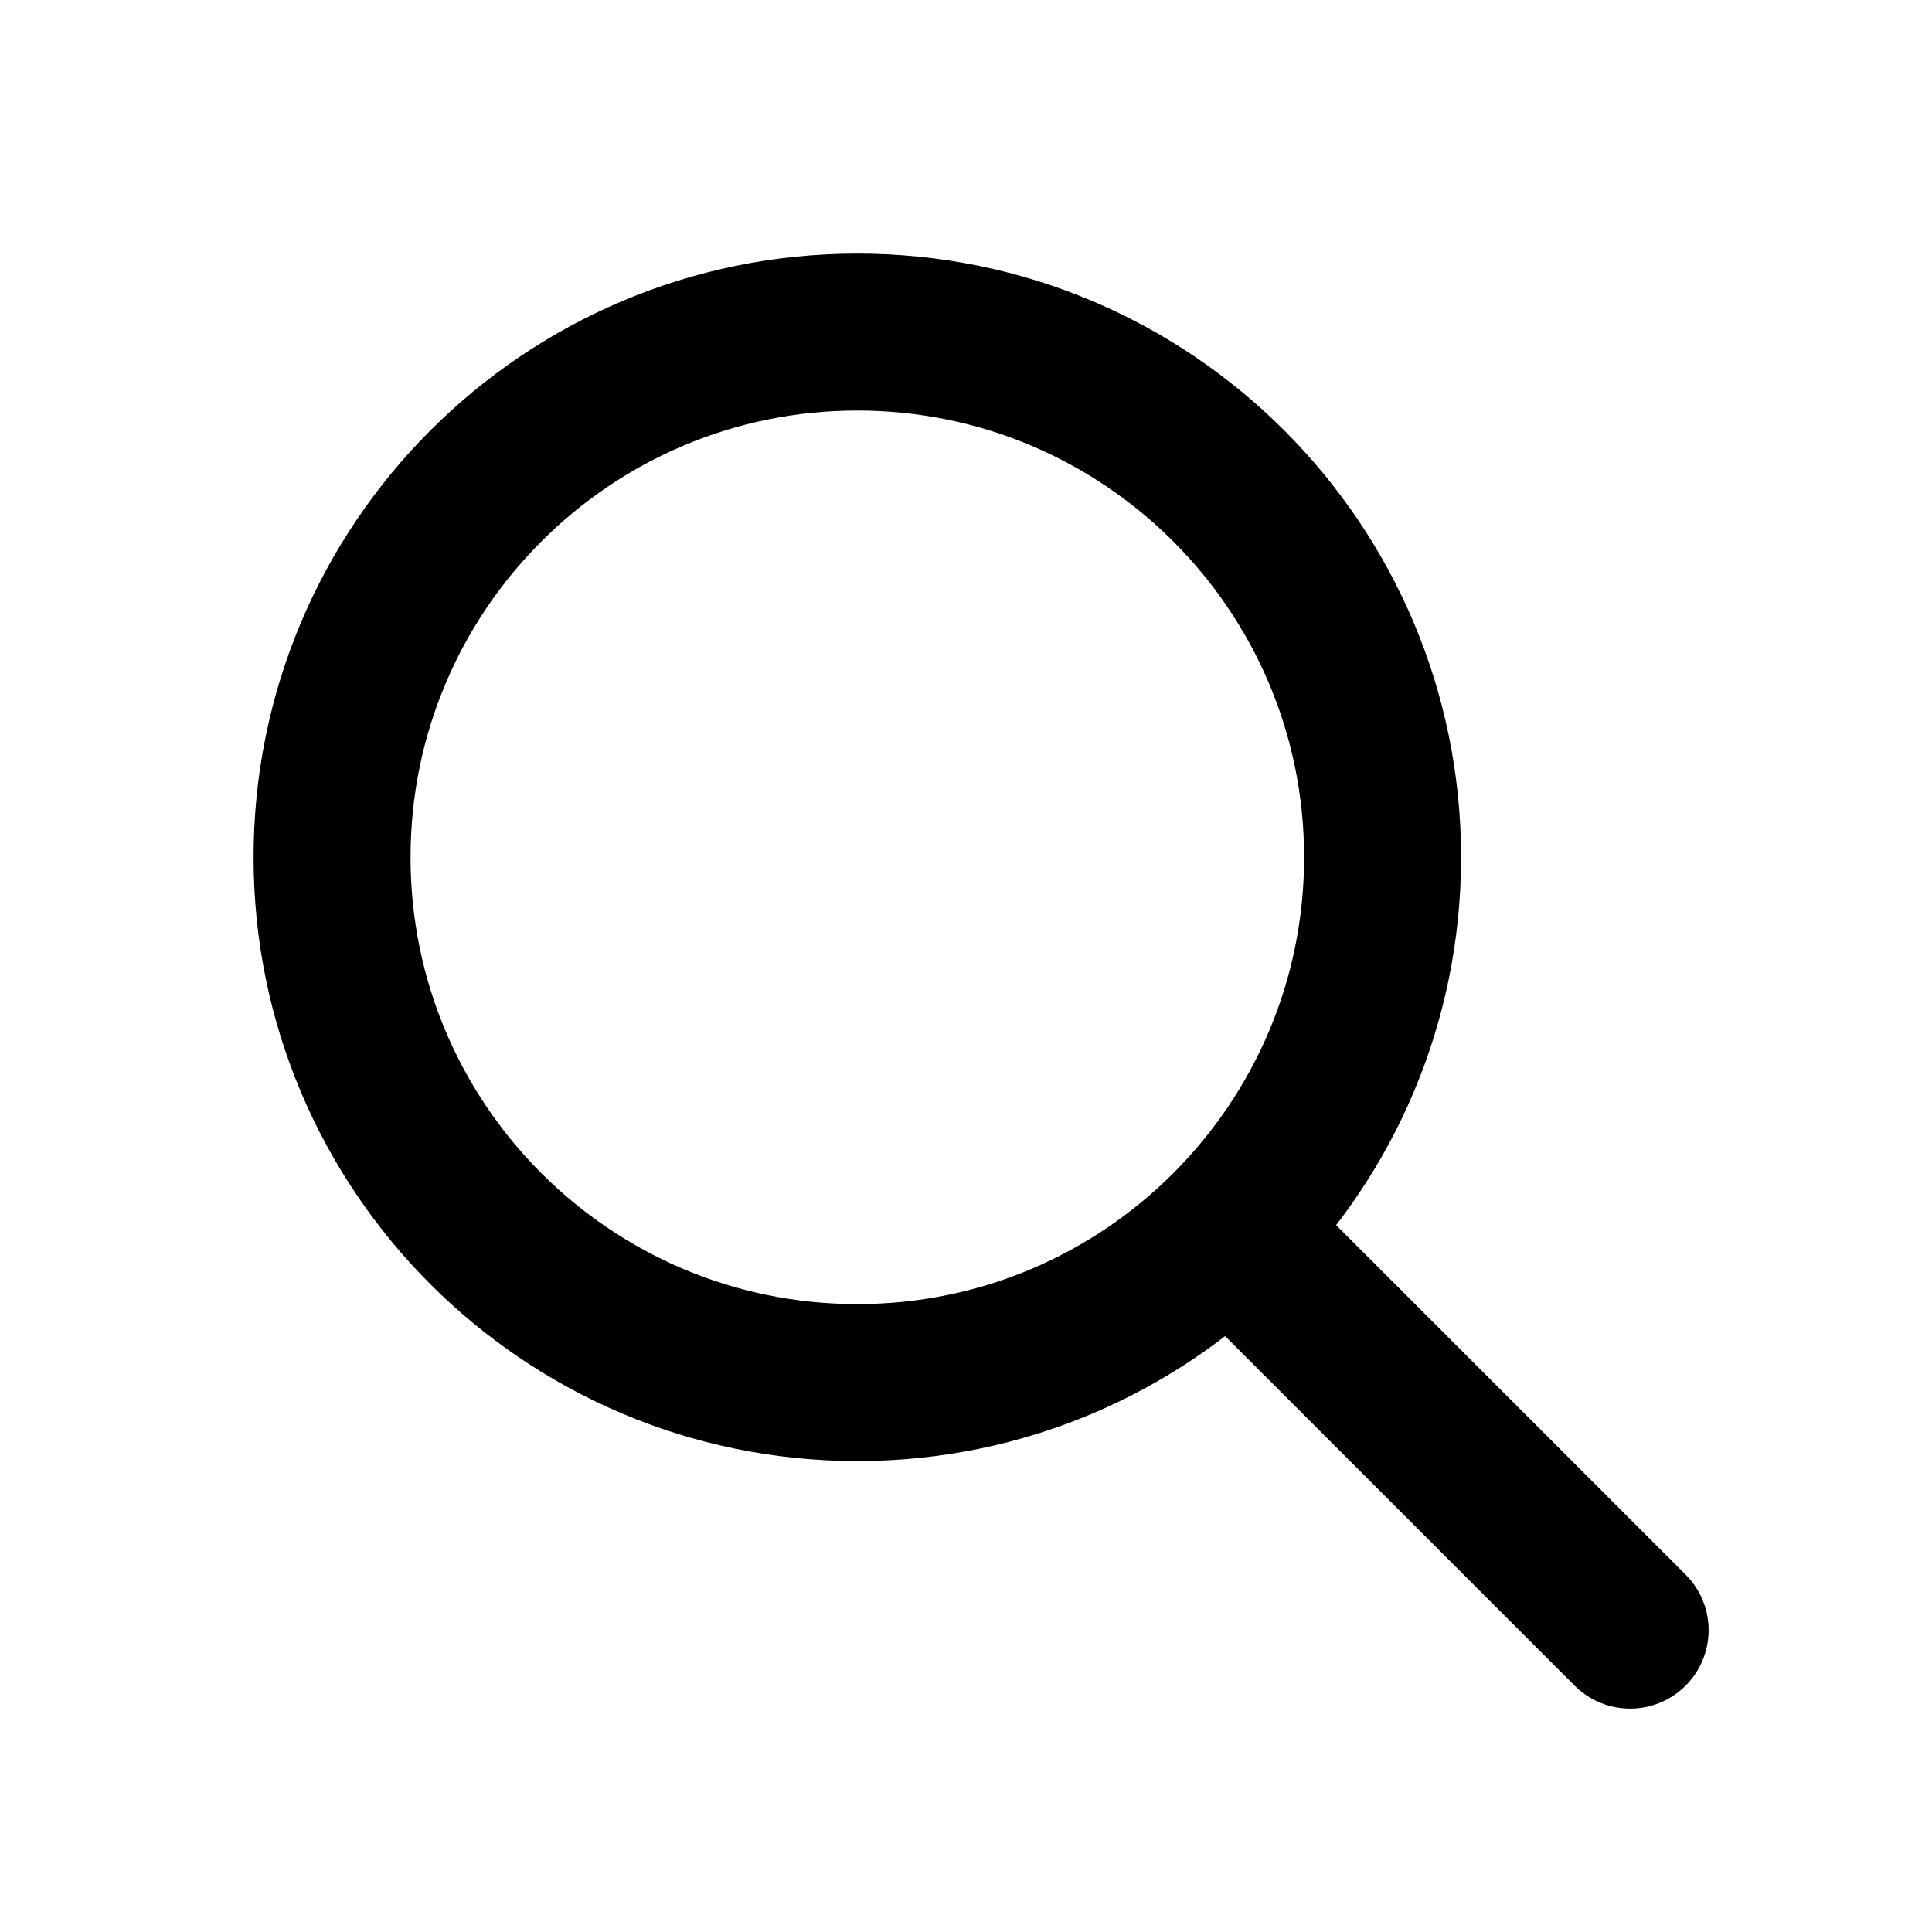
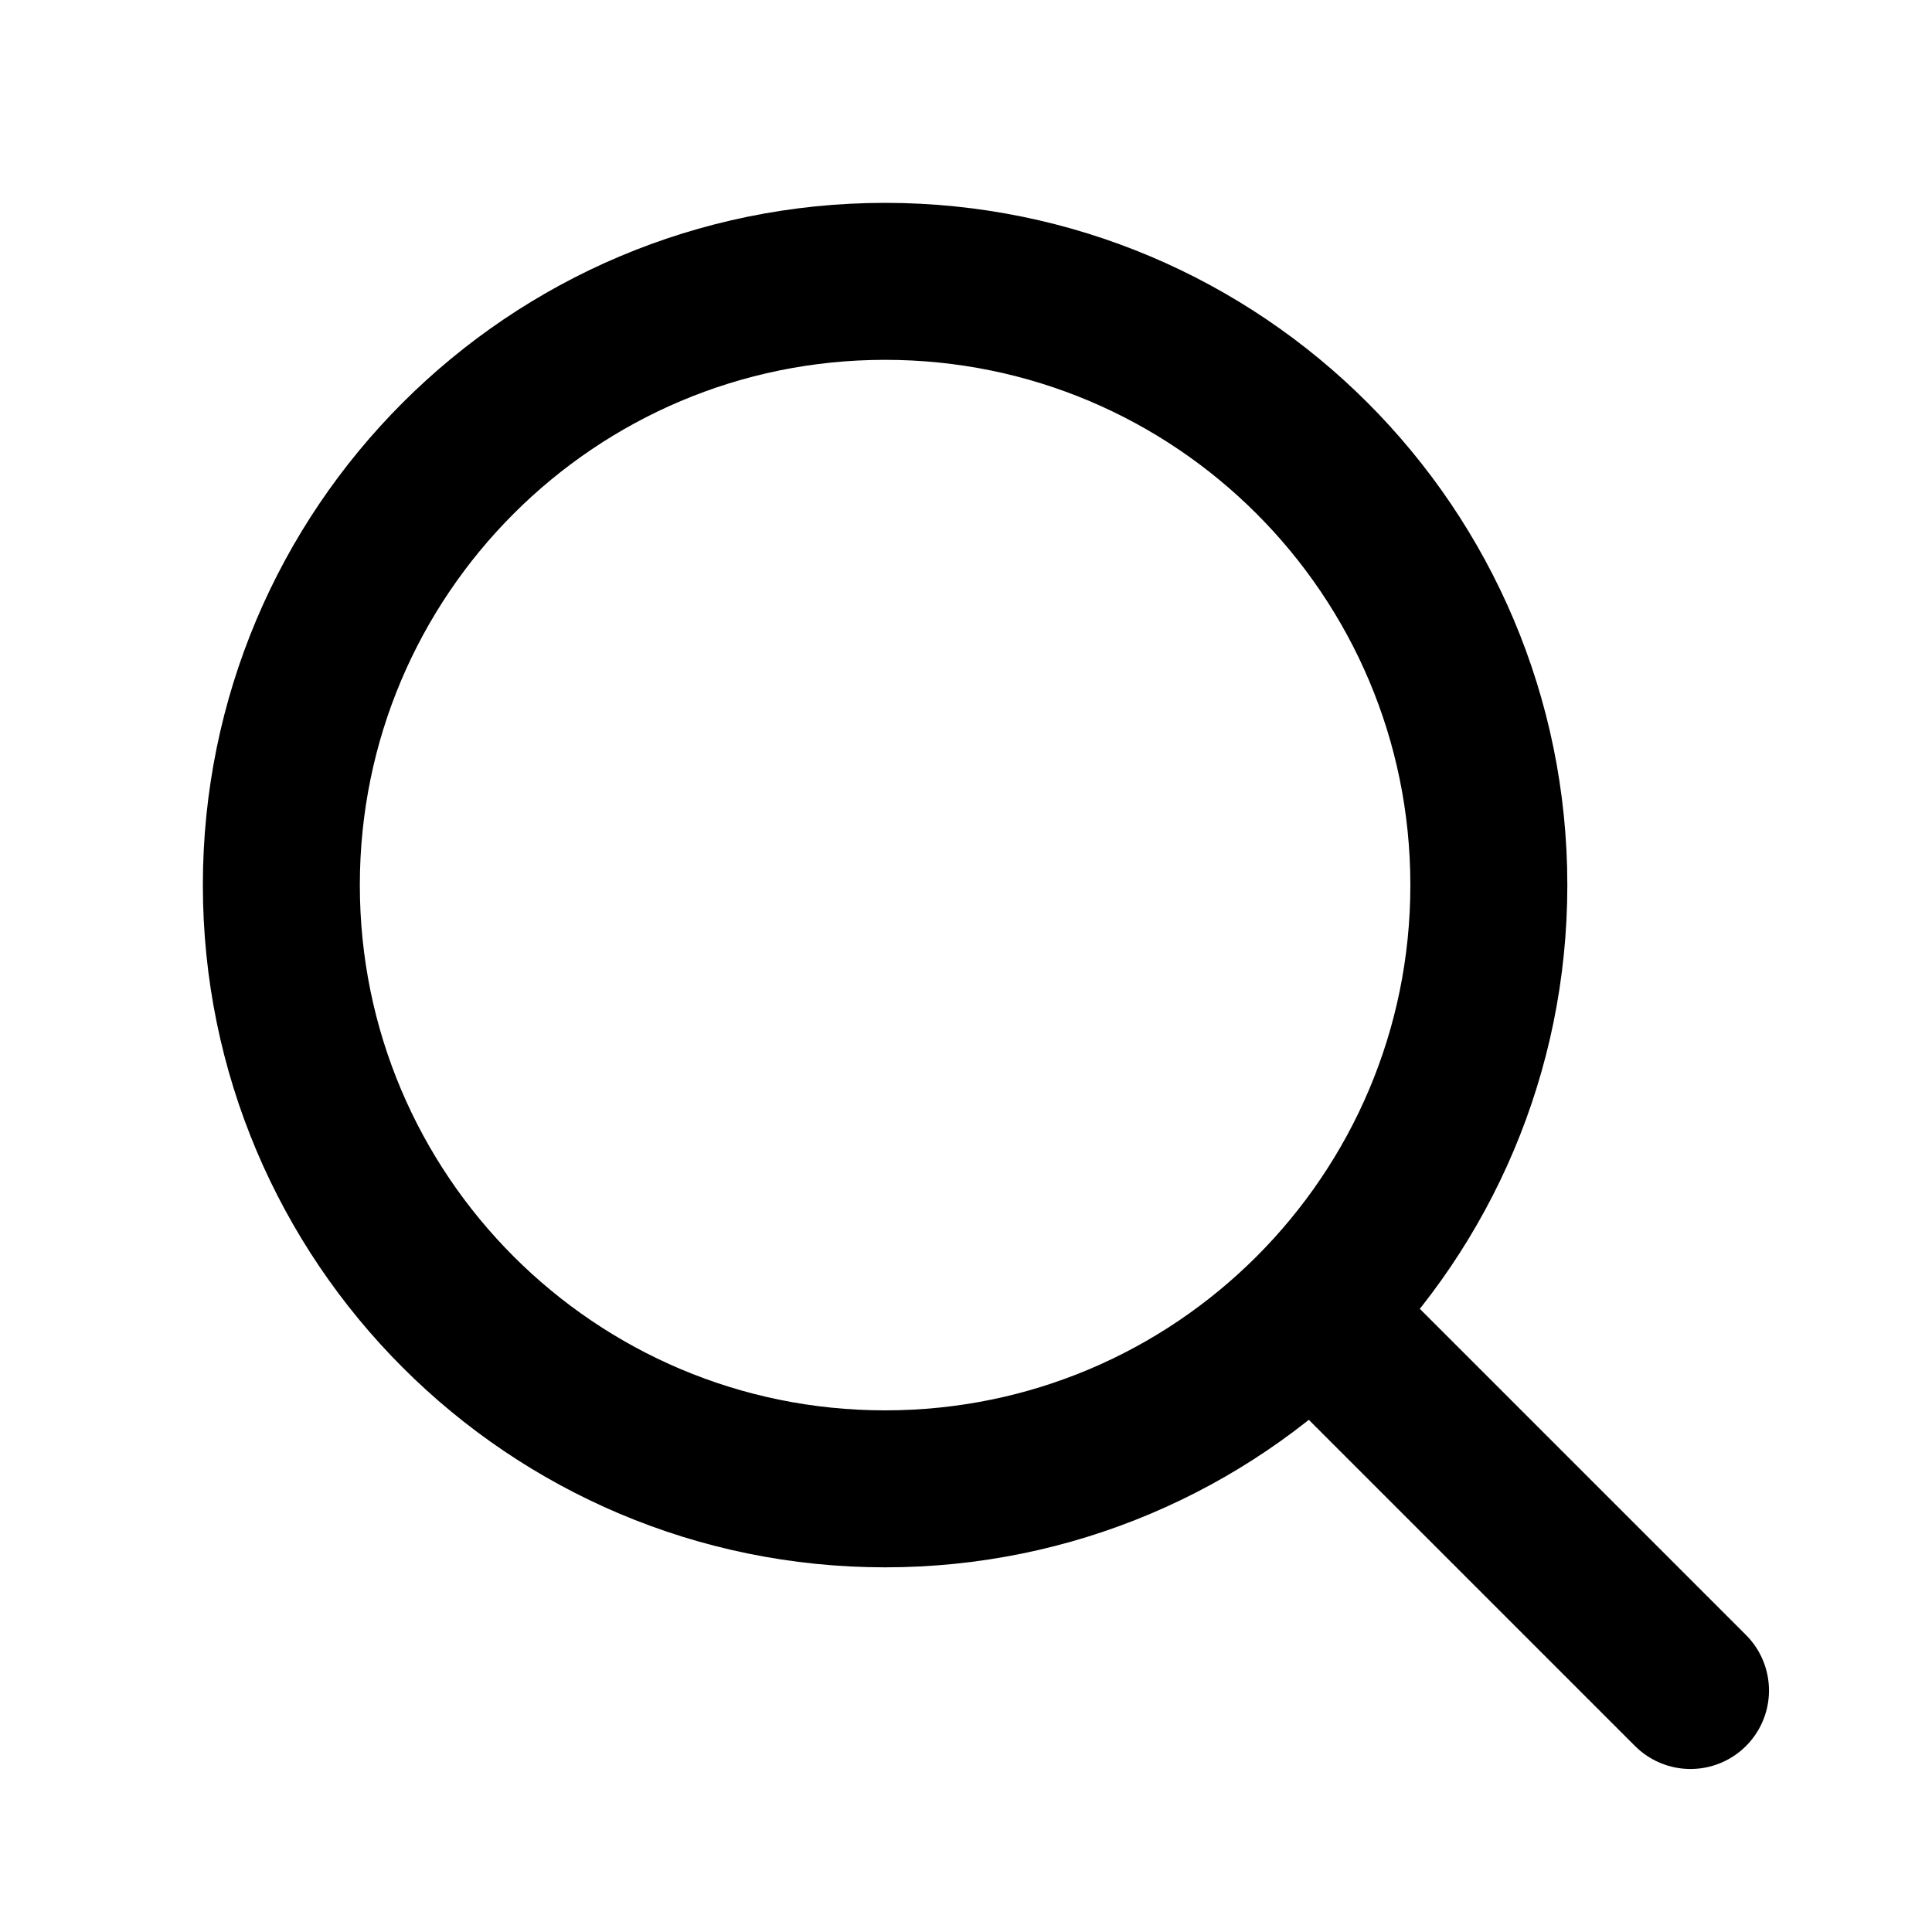
<svg xmlns="http://www.w3.org/2000/svg" viewBox="0 0 16 16" fill="none" stroke="#000" stroke-width="1.3" stroke-linecap="round" stroke-linejoin="round">
-   <circle cx="7.1" cy="7.1" r="4.35" />
-   <path d="m10.4 10.4 3.1 3.1" />
+   <circle cx="7.33" cy="7.33" r="5" />
+   <path d="m14 14-3.13-3.13" />
</svg>
